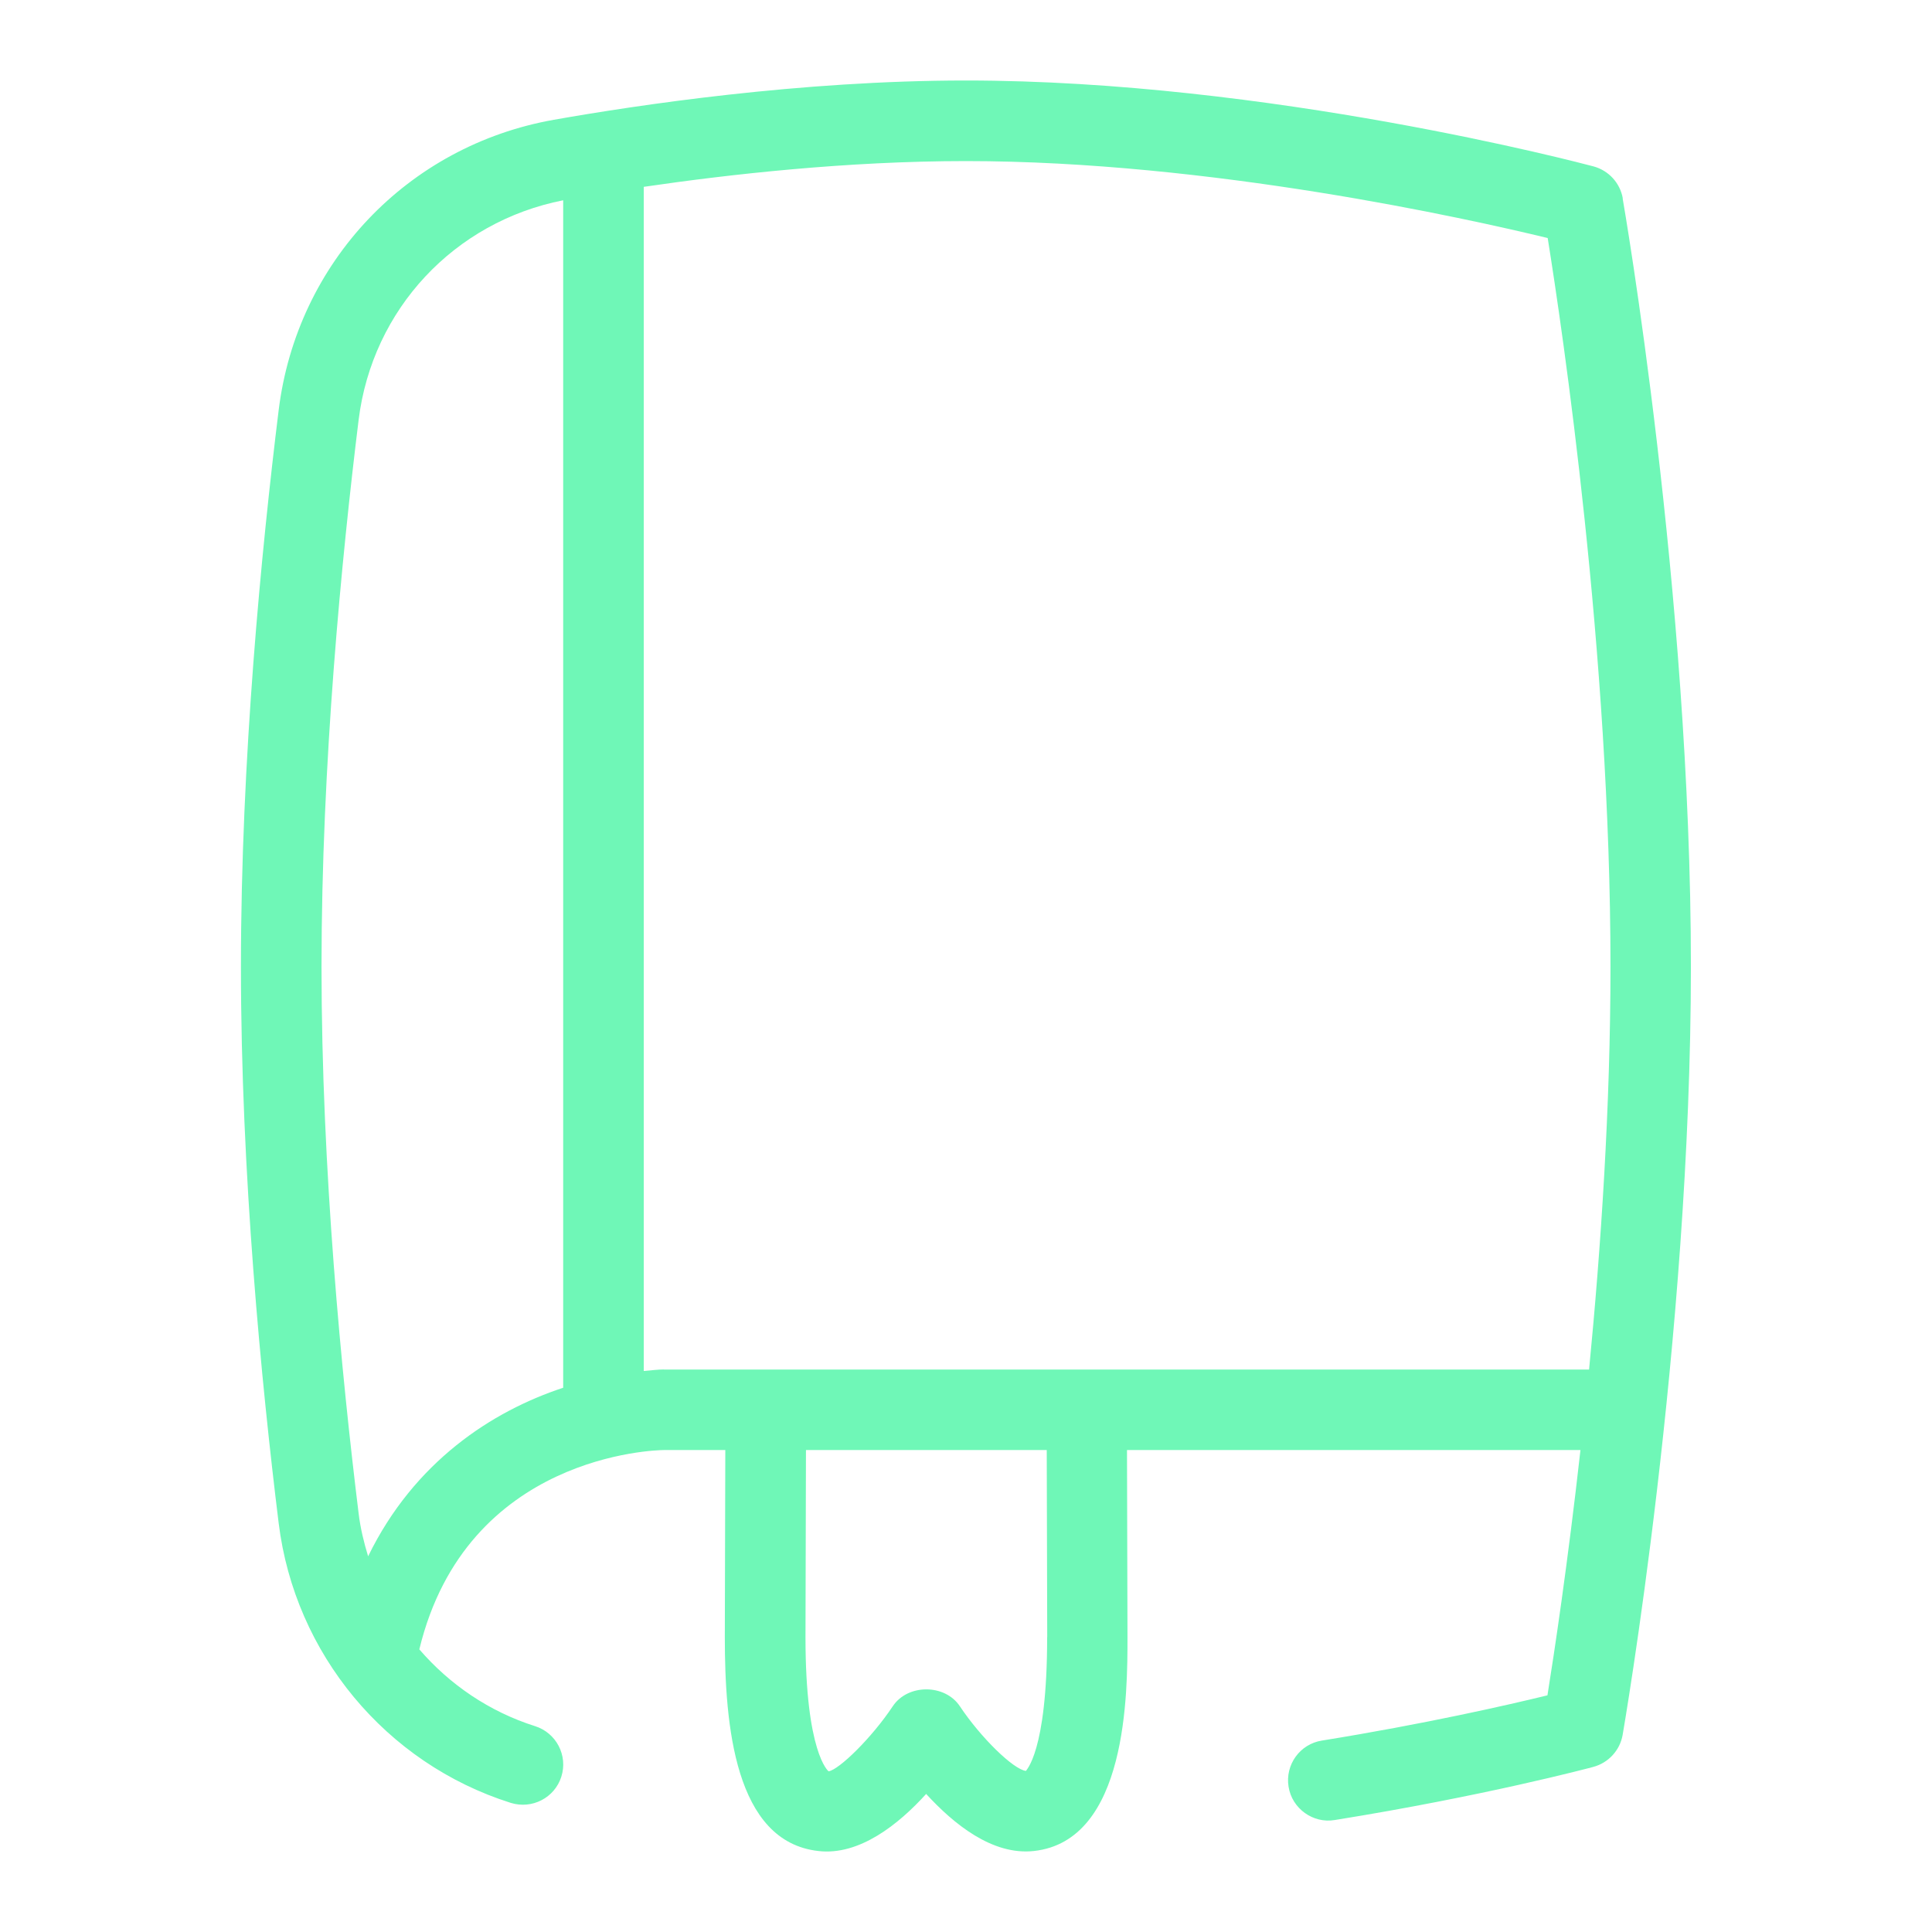
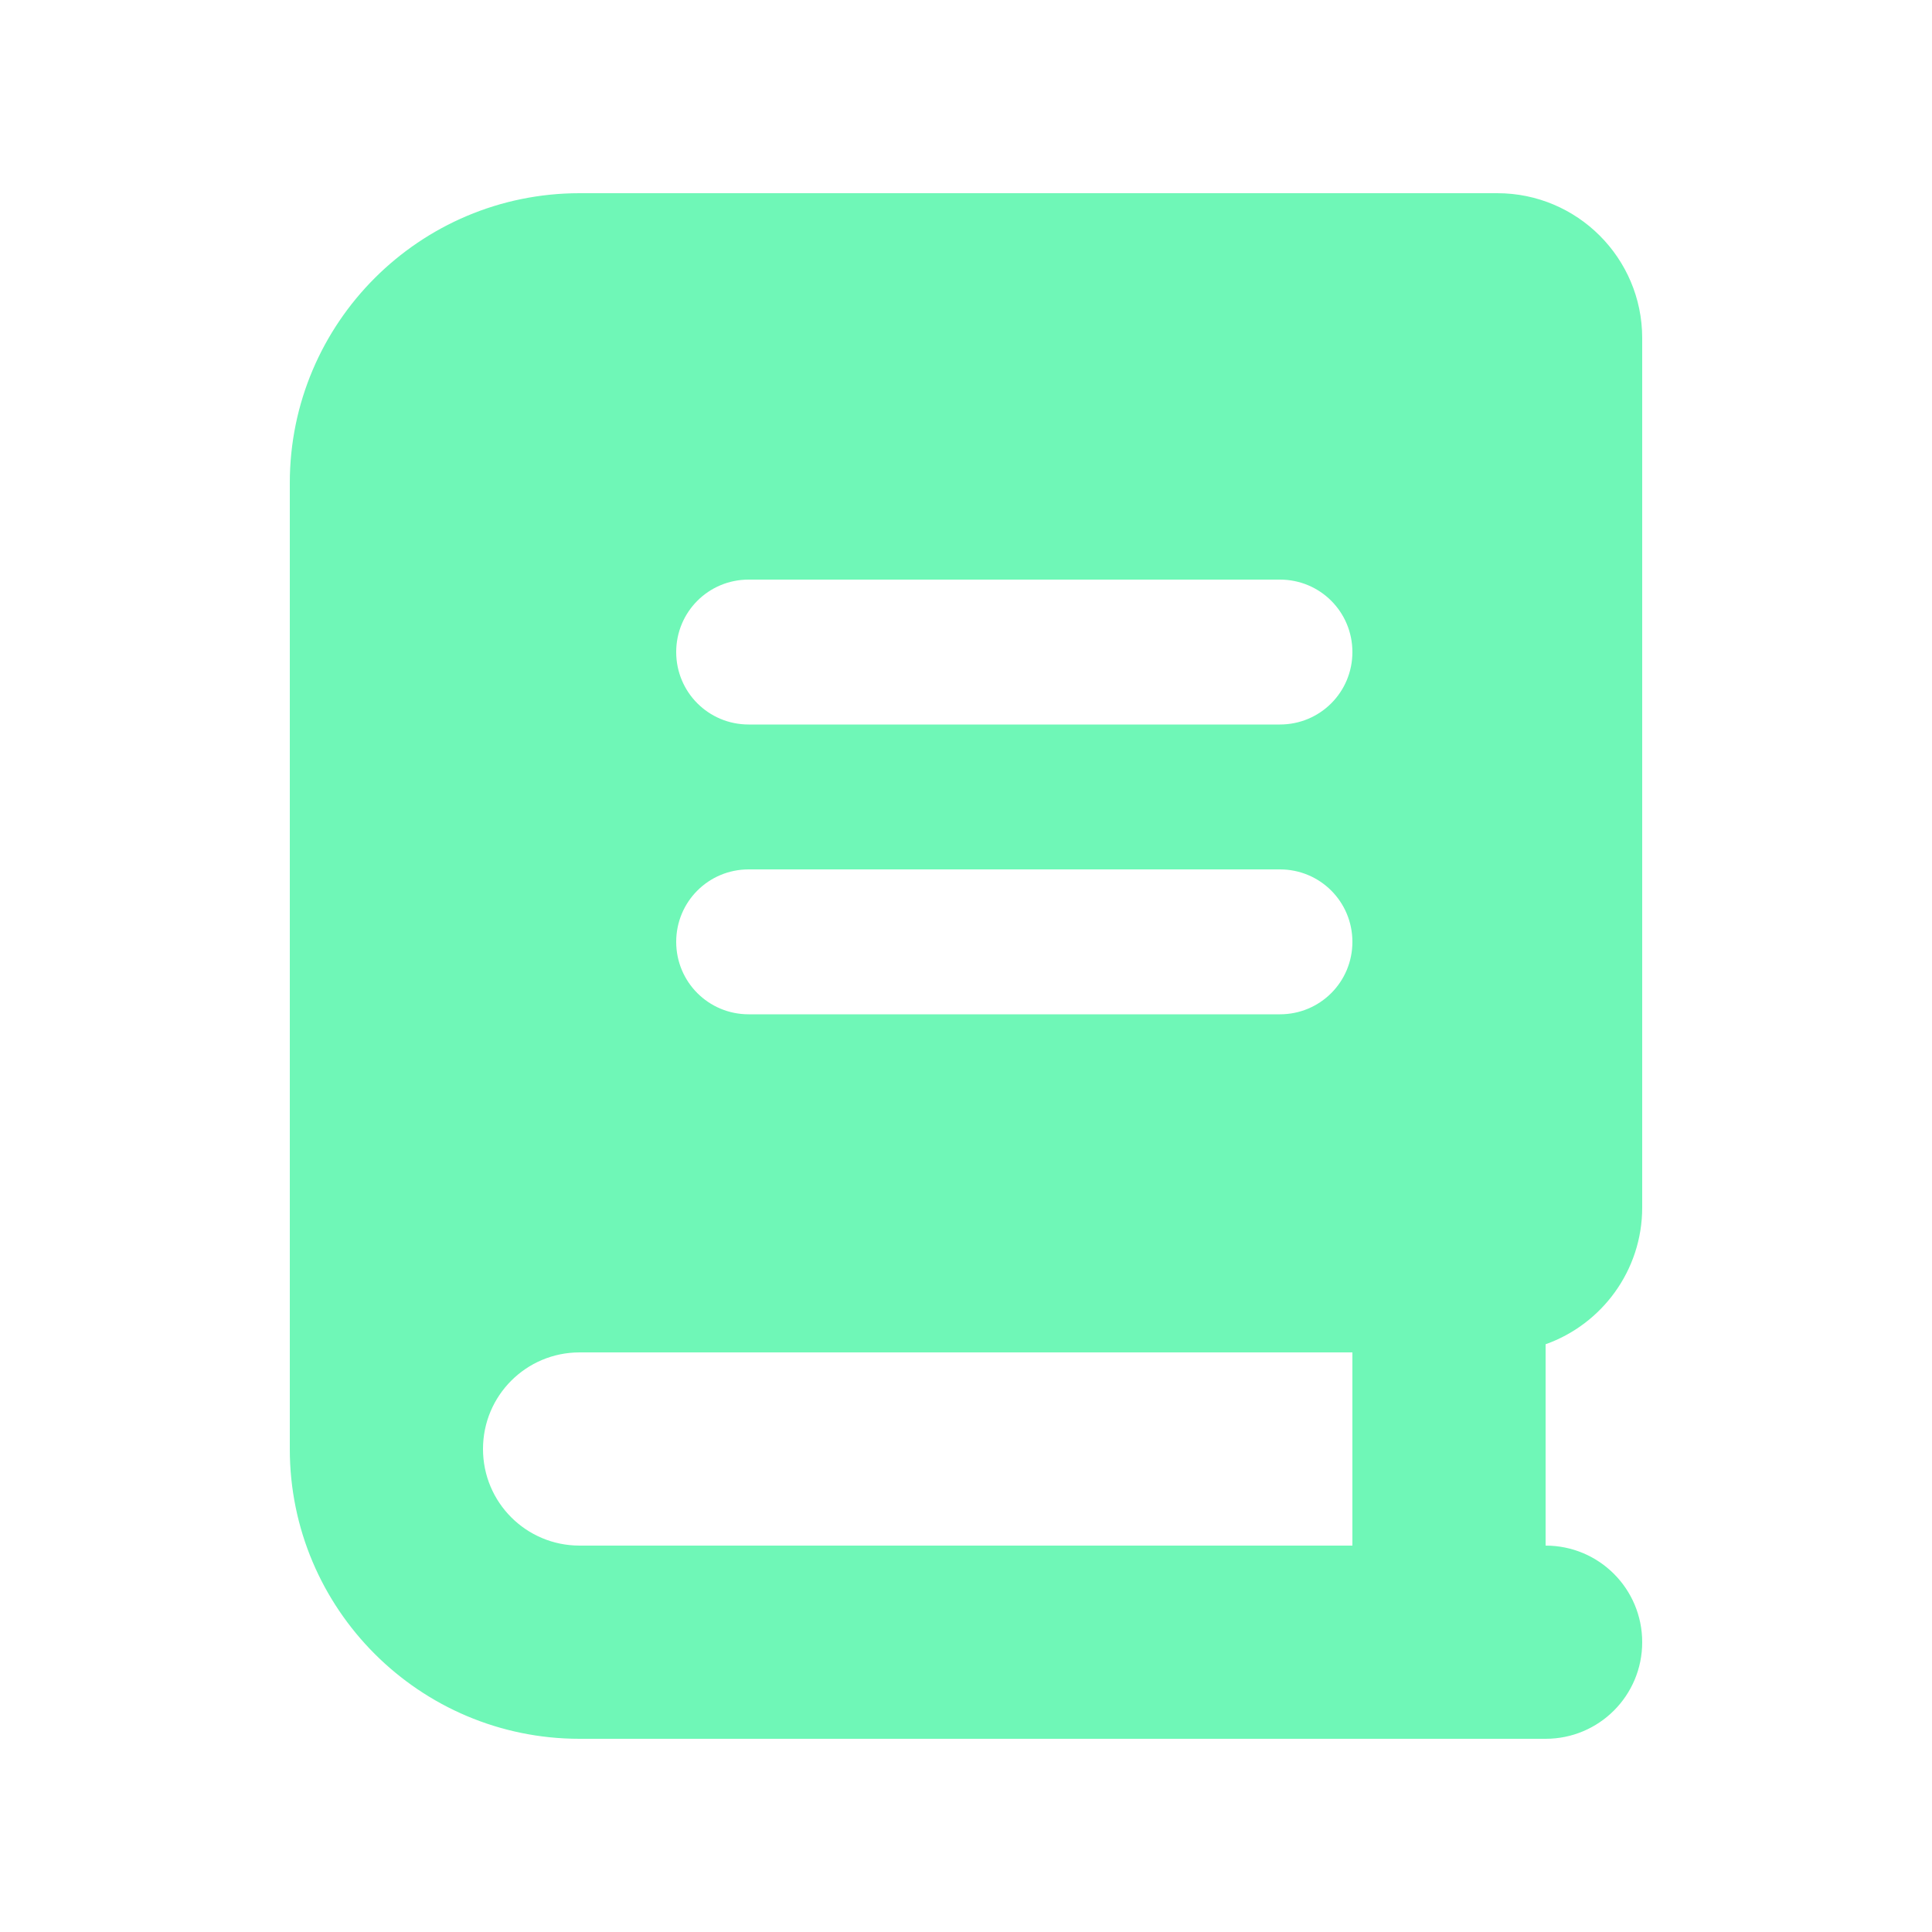
- <svg xmlns="http://www.w3.org/2000/svg" id="Layer_1" viewBox="0 0 24 24" data-name="Layer 1">
-   <path d="m20.159 2.464c-.034-.192-.176-.346-.364-.397-.163-.043-4.036-1.067-7.795-1.067-2.057 0-4.09.306-5.12.488-1.817.322-3.191 1.771-3.418 3.605-.214 1.735-.469 4.343-.469 6.915s.255 5.181.469 6.915c.2 1.619 1.331 2.983 2.883 3.473.265.082.545-.063.628-.325.084-.264-.063-.545-.326-.628-.569-.18-1.061-.517-1.438-.954.586-2.422 2.938-2.475 3.038-2.476h.763l-.006 2.325c0 1.085.121 2.54 1.162 2.656.51.06.999-.334 1.339-.709.341.372.821.765 1.337.709 1.164-.126 1.164-1.964 1.164-2.656l-.006-2.325h5.633c-.159 1.419-.327 2.53-.41 3.047-.491.12-1.524.356-2.802.562-.273.043-.458.3-.414.573.043.274.307.46.574.414 1.844-.296 3.157-.645 3.212-.66.188-.051.33-.205.364-.397.008-.049.848-4.885.848-9.544s-.839-9.495-.848-9.544zm-15.586 16.869c-.053-.173-.096-.35-.118-.533-.21-1.706-.461-4.271-.461-6.792s.251-5.086.461-6.792c.17-1.375 1.189-2.462 2.541-2.728v14.751c-.885.292-1.851.92-2.423 2.094zm8.435 1.005c0 1.445-.27 1.657-.263 1.661-.155-.017-.561-.413-.821-.803-.186-.28-.648-.28-.834 0-.259.39-.666.788-.797.808-.003-.002-.287-.228-.287-1.666l.006-2.325h2.991l.006 2.325zm-4.761-3.326c-.075 0-.166.012-.25.019v-14.71c1.065-.156 2.529-.32 4.003-.32 3.029 0 6.233.715 7.226.956.183 1.141.78 5.162.78 9.052 0 1.731-.118 3.486-.266 5.004h-11.493z" fill="#6ff7b7" />
+ <svg xmlns="http://www.w3.org/2000/svg" viewBox="0 0 640 640" fill="#6ff7b7">
+   <path d="M480 576L192 576C139 576 96 533 96 480L96 160C96 107 139 64 192 64L496 64C522.5 64 544 85.5 544 112L544 400C544 420.9 530.6 438.7 512 445.3L512 512C529.7 512 544 526.3 544 544C544 561.7 529.7 576 512 576L480 576zM192 448C174.3 448 160 462.3 160 480C160 497.7 174.3 512 192 512L448 512L448 448L192 448zM224 216C224 229.3 234.7 240 248 240L424 240C437.3 240 448 229.3 448 216C448 202.7 437.3 192 424 192L248 192C234.7 192 224 202.7 224 216zM248 288C234.7 288 224 298.7 224 312C224 325.3 234.7 336 248 336L424 336C437.3 336 448 325.3 448 312C448 298.7 437.3 288 424 288L248 288z" />
</svg>
